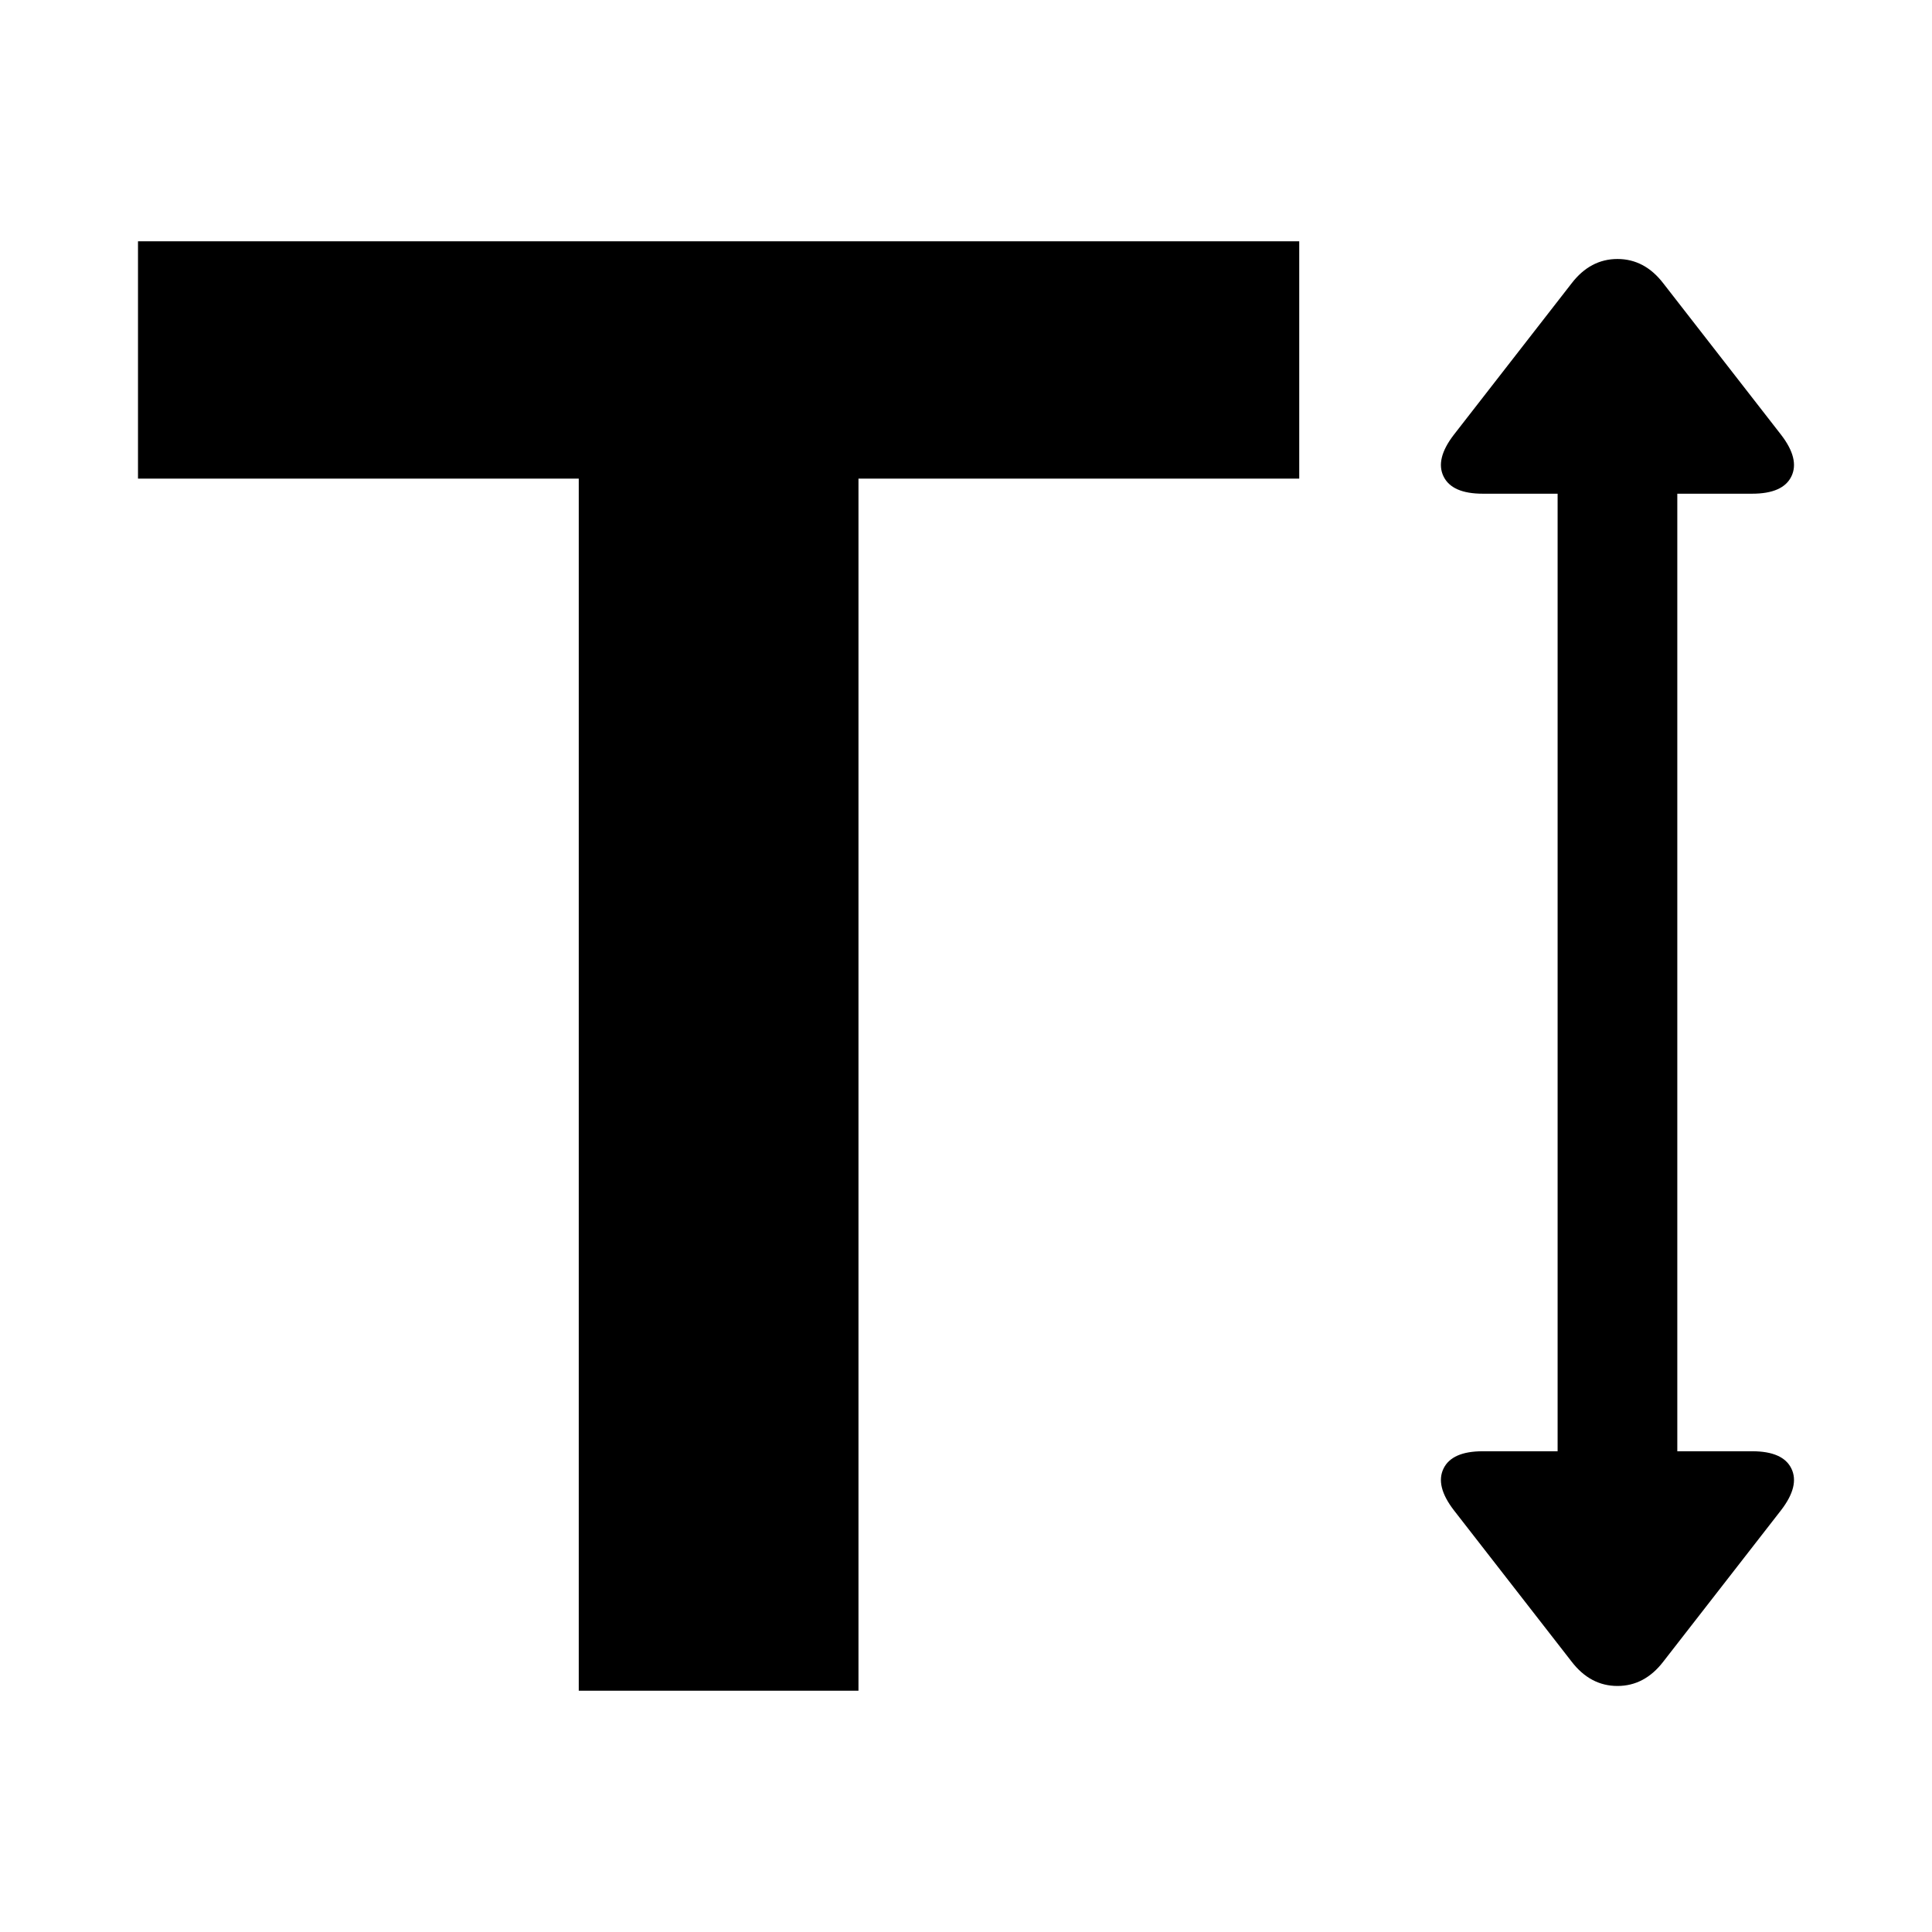
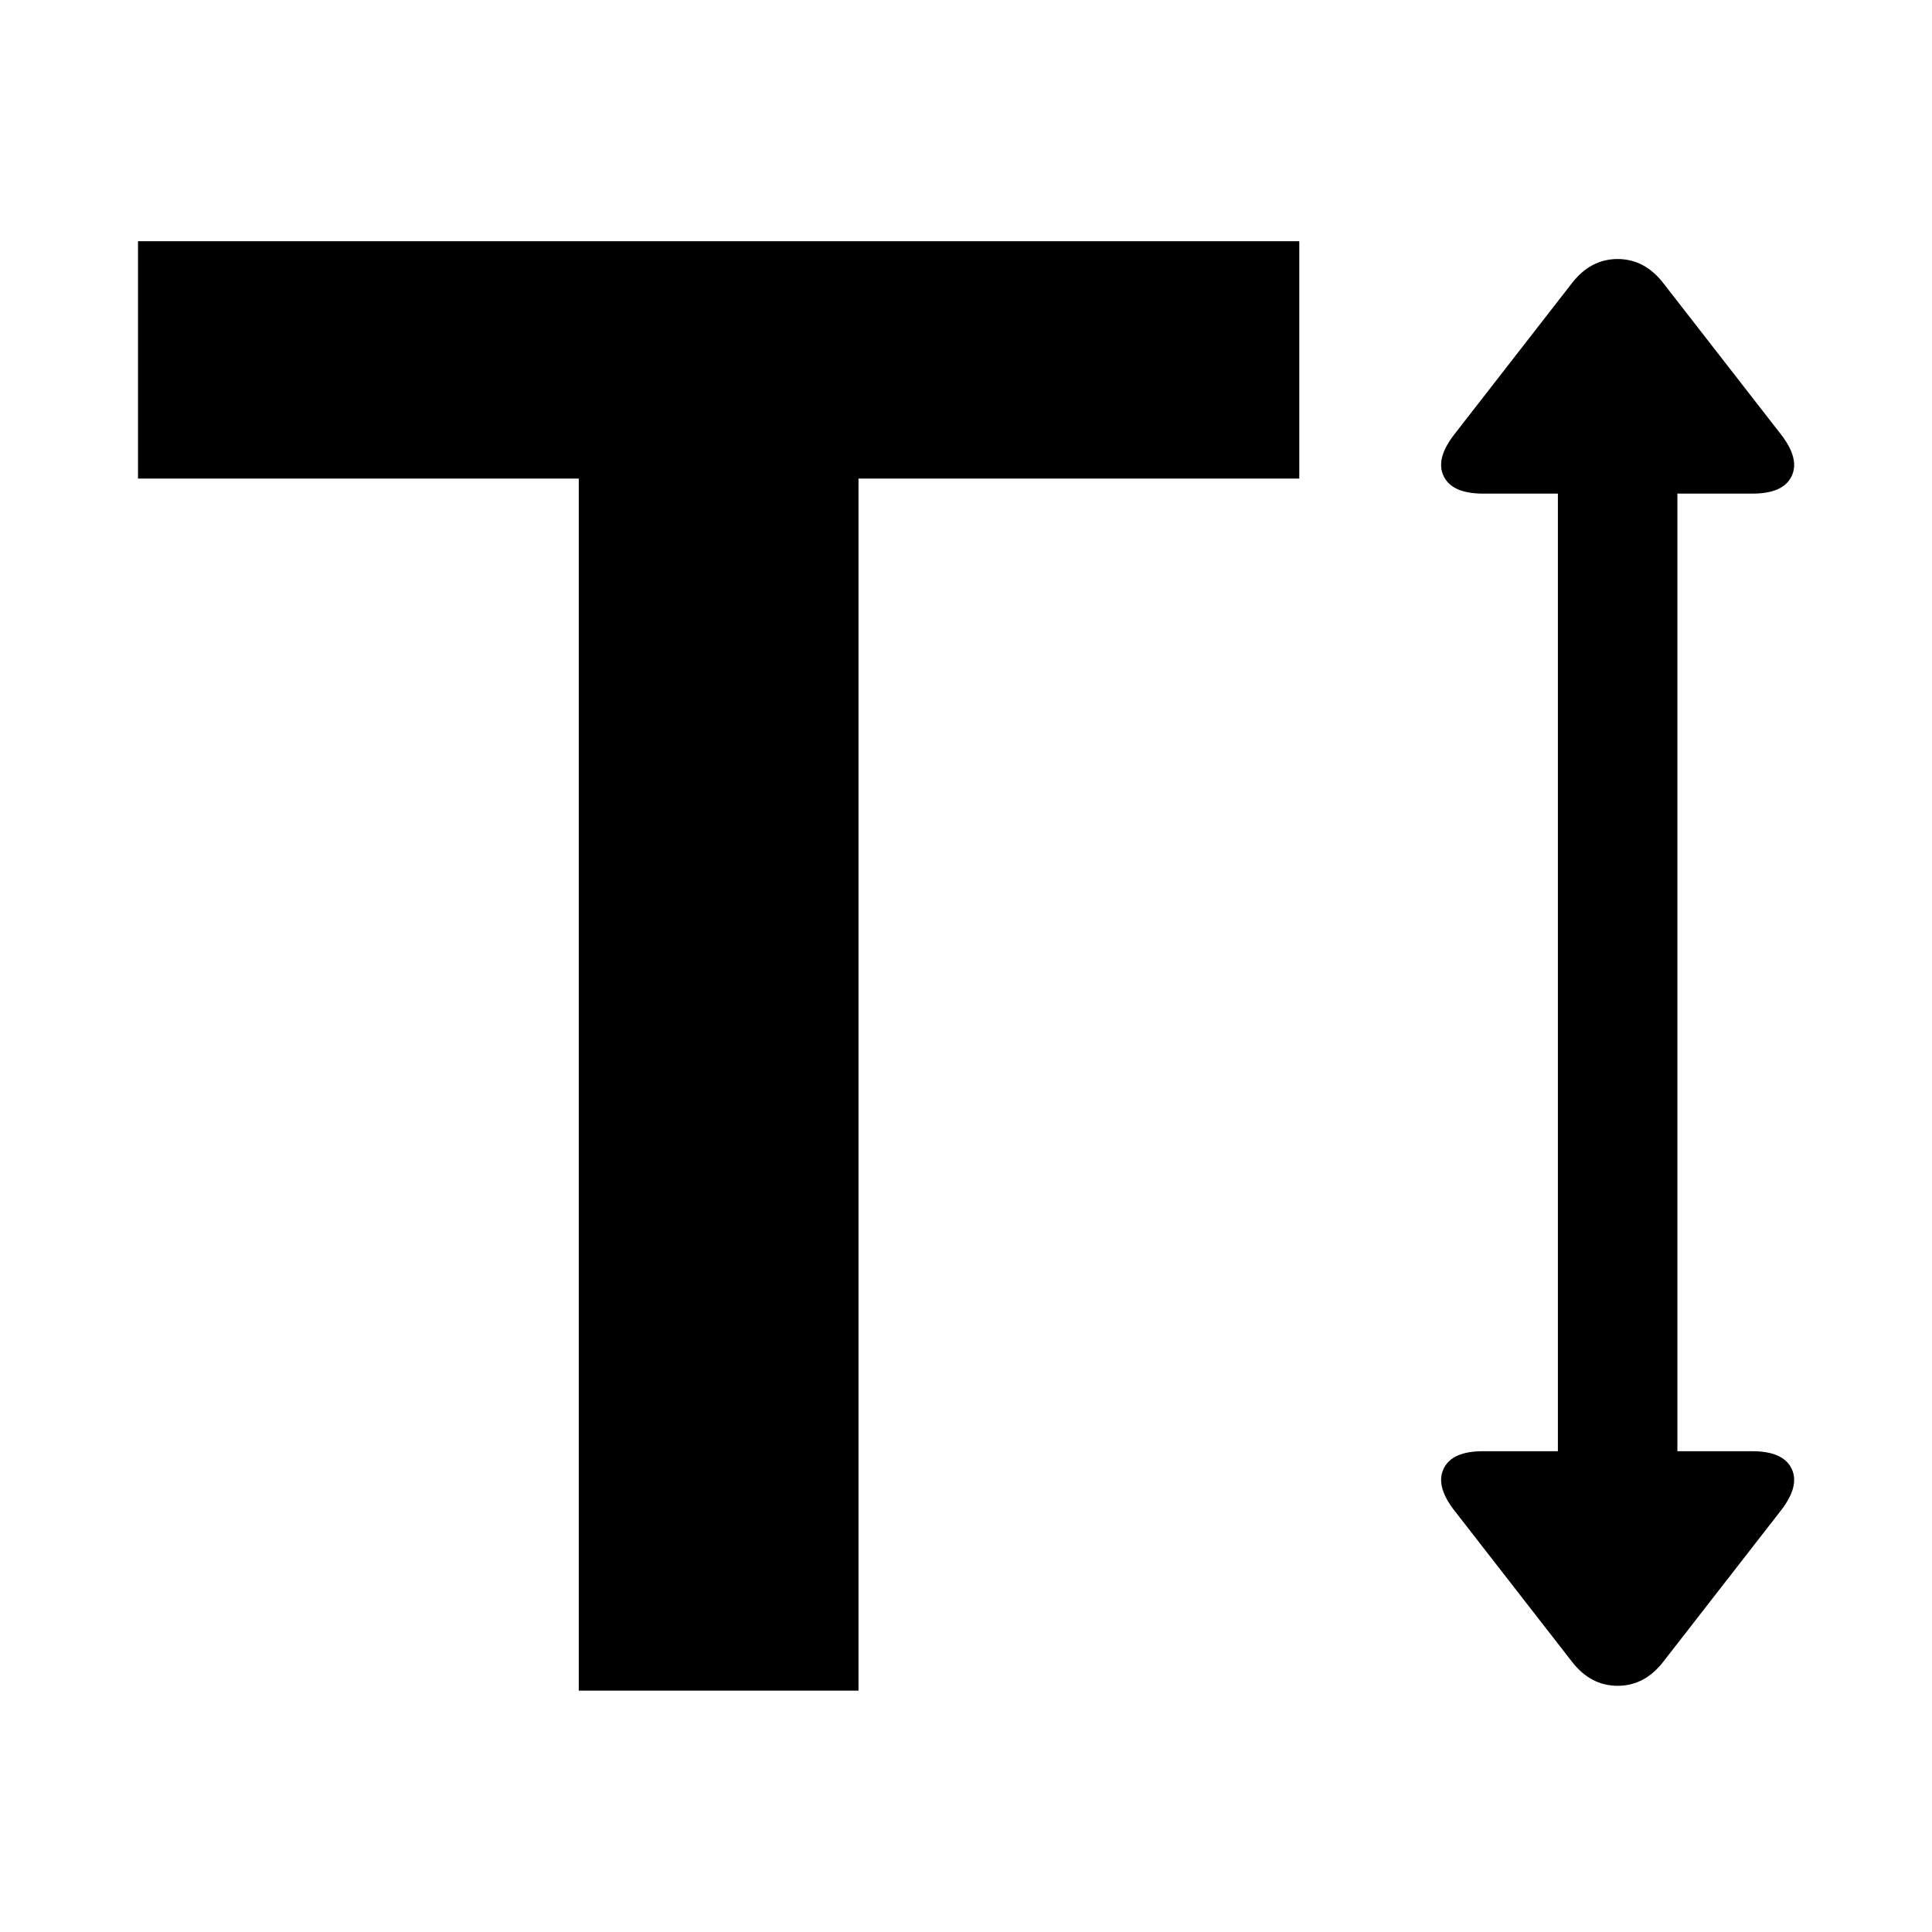
<svg xmlns="http://www.w3.org/2000/svg" id="libre-text-height" viewBox="0 0 14 14">
-   <g transform="matrix(0.00677614,0,0,0.00677614,0.01154542,0.1081823)">
-     <path d="m 1872,1536 c 22,0 36,6.167 42,18.5 6,12.333 2.333,27.167 -11,44.5 l -126,162 c -13.333,17.333 -29.667,26 -49,26 -19.333,0 -35.667,-8.667 -49,-26 l -126,-162 c -13.333,-17.333 -17,-32.167 -11,-44.5 6,-12.333 20,-18.5 42,-18.5 l 80,0 0,-1024 -80,0 c -22,0 -36,-6.167 -42,-18.5 -6,-12.333 -2.333,-27.167 11,-44.5 l 126,-162 c 13.333,-17.333 29.667,-26 49,-26 19.333,0 35.667,8.667 49,26 l 126,162 c 13.333,17.333 17,32.167 11,44.5 -6,12.333 -20,18.5 -42,18.5 l -80,0 0,1024 z" />
-     <path d="m 1387.685,495.873 0,-253.801 -1241.813,0 0,253.801 471.345,0 0,1296.199 299.123,0 0,-1296.199 471.345,0" />
-   </g>
+   <path d="m 9.415,3.468 0,-1.72 -8.415,0 0,1.72 3.194,0 0,8.783 2.027,0 0,-8.783 3.194,0 m 3.282,7.048 c 0.149,0 0.244,0.042 0.285,0.125 0.041,0.084 0.016,0.184 -0.074,0.301 l -0.854,1.098 c -0.09,0.117 -0.201,0.176 -0.332,0.176 -0.131,0 -0.242,-0.059 -0.332,-0.176 l -0.854,-1.098 c -0.09,-0.117 -0.115,-0.218 -0.074,-0.301 0.041,-0.084 0.136,-0.125 0.285,-0.125 l 0.542,0 0,-6.939 -0.542,0 c -0.149,0 -0.244,-0.042 -0.285,-0.125 -0.041,-0.084 -0.016,-0.184 0.074,-0.301 l 0.854,-1.098 c 0.09,-0.117 0.201,-0.176 0.332,-0.176 0.131,0 0.242,0.059 0.332,0.176 l 0.854,1.098 c 0.09,0.117 0.115,0.218 0.074,0.301 -0.041,0.084 -0.136,0.125 -0.285,0.125 l -0.542,0 0,6.939 z" />
</svg>
